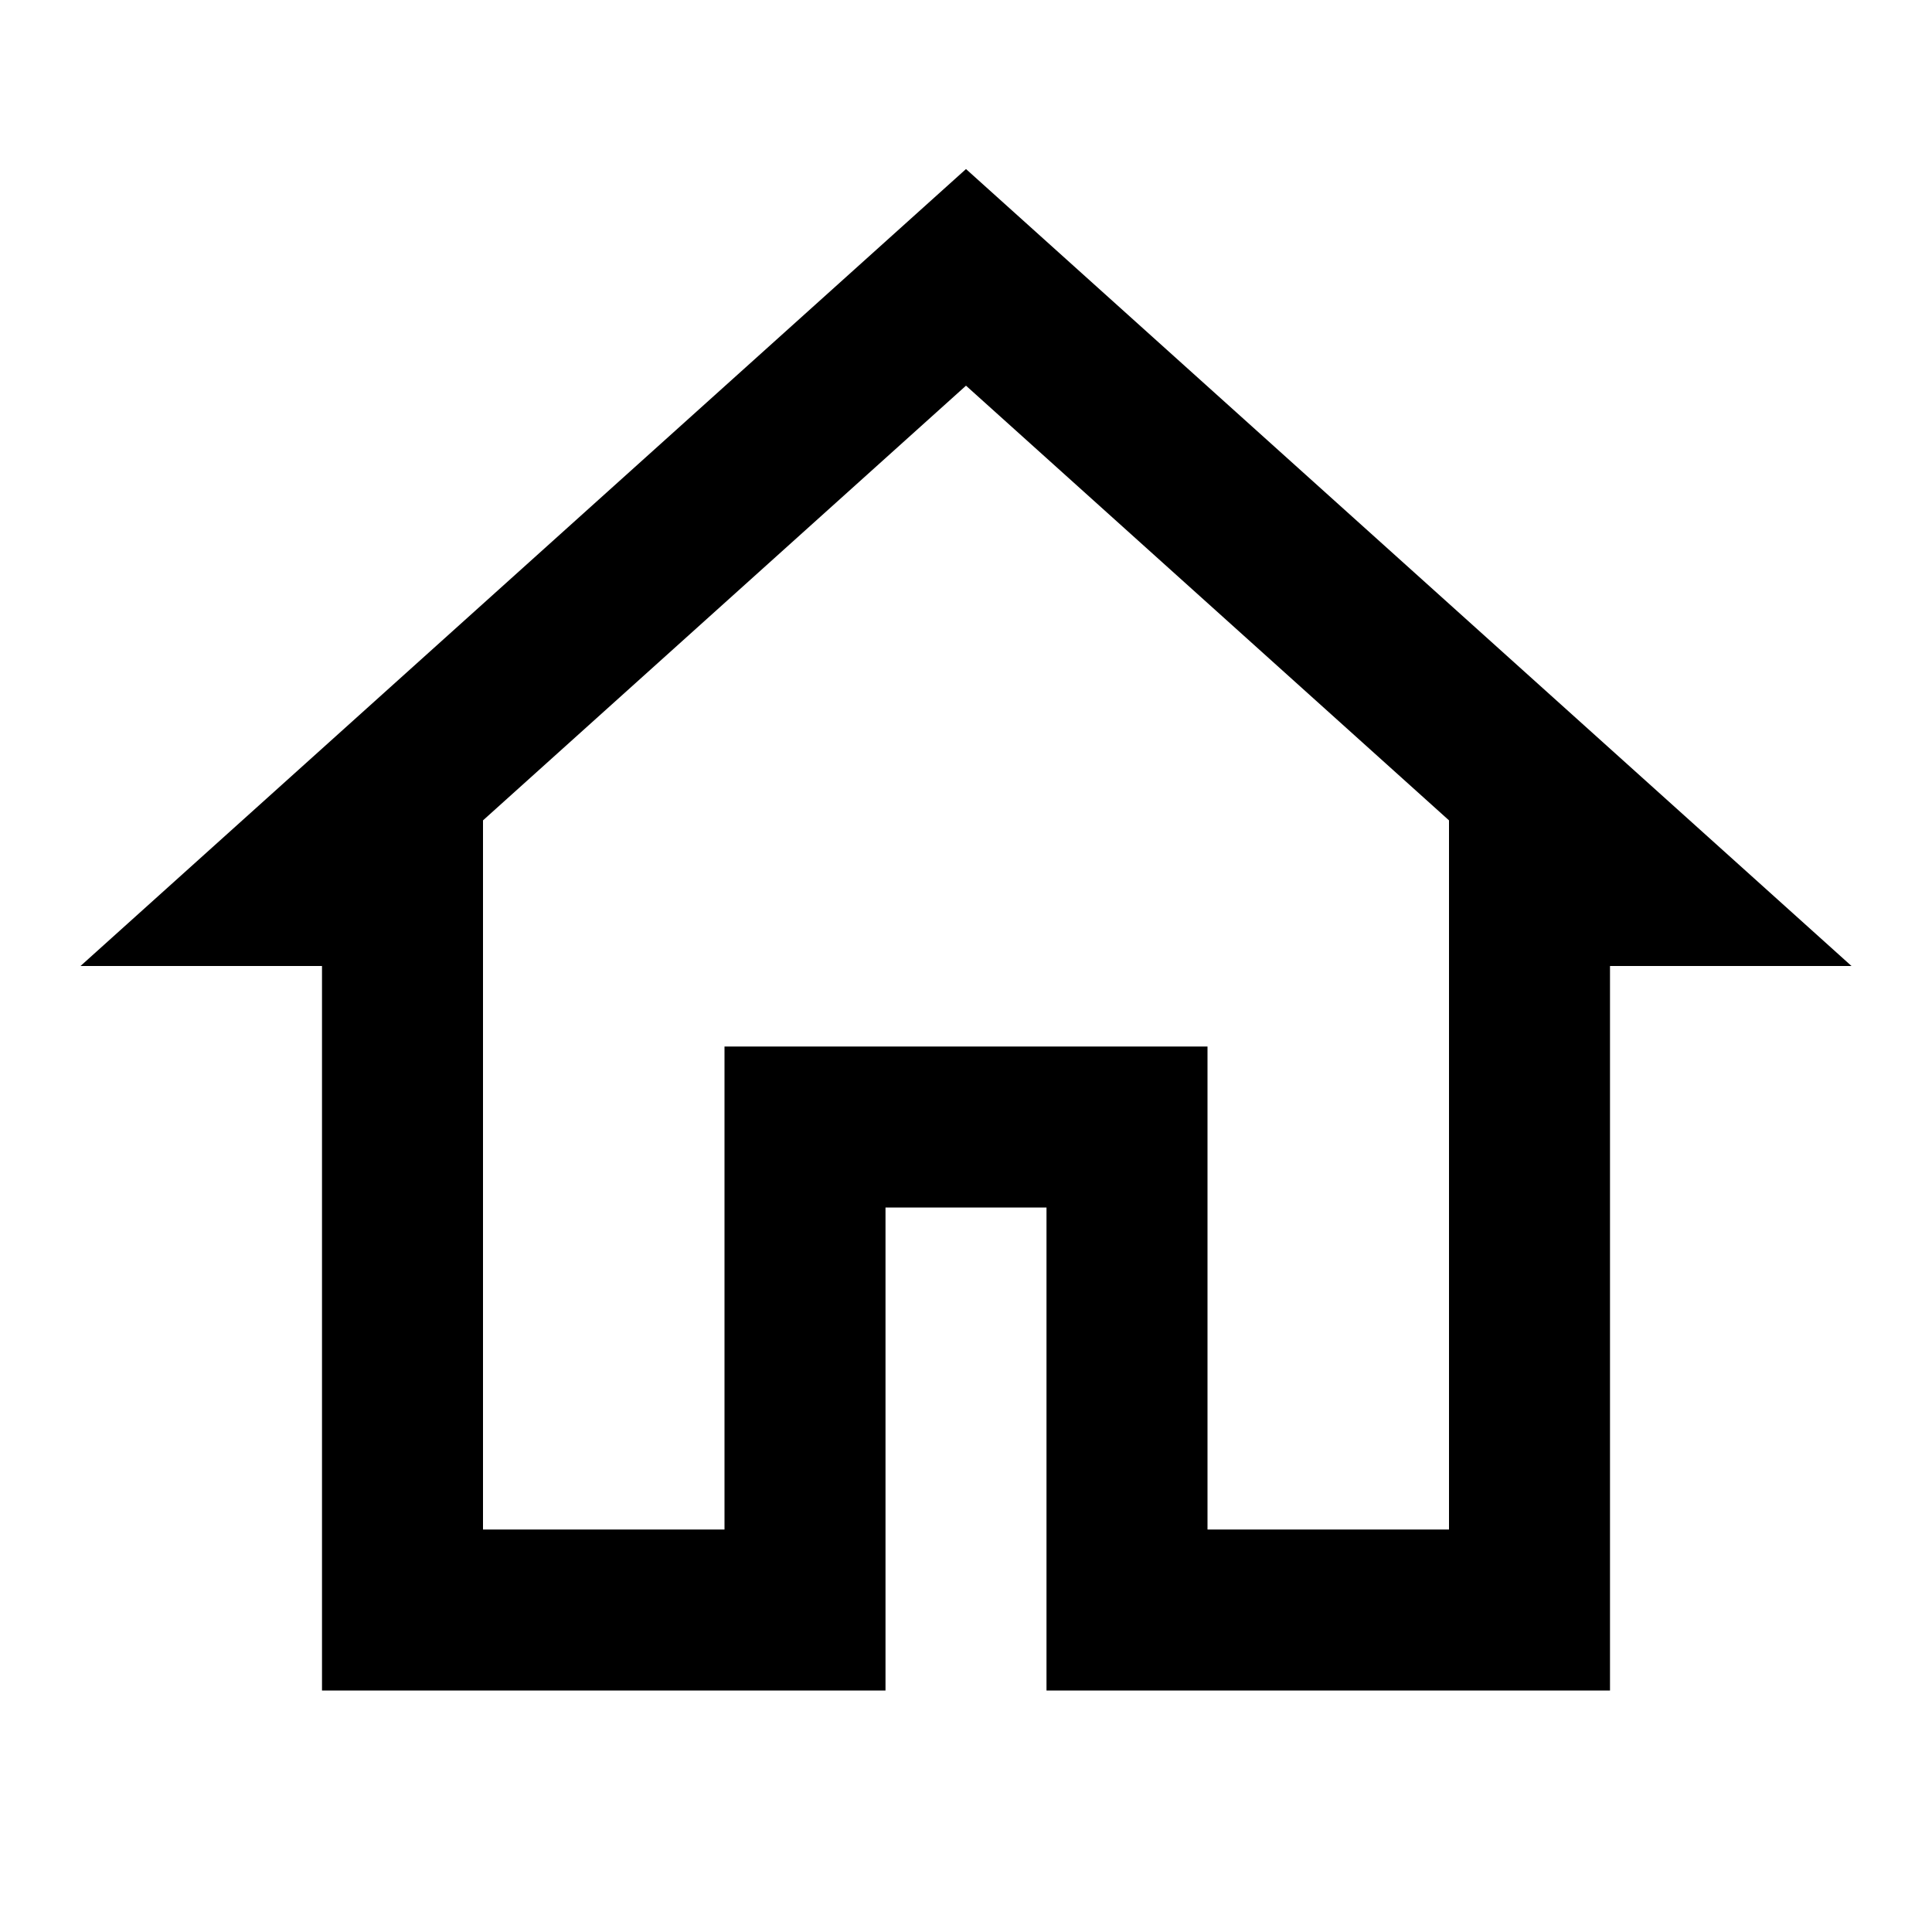
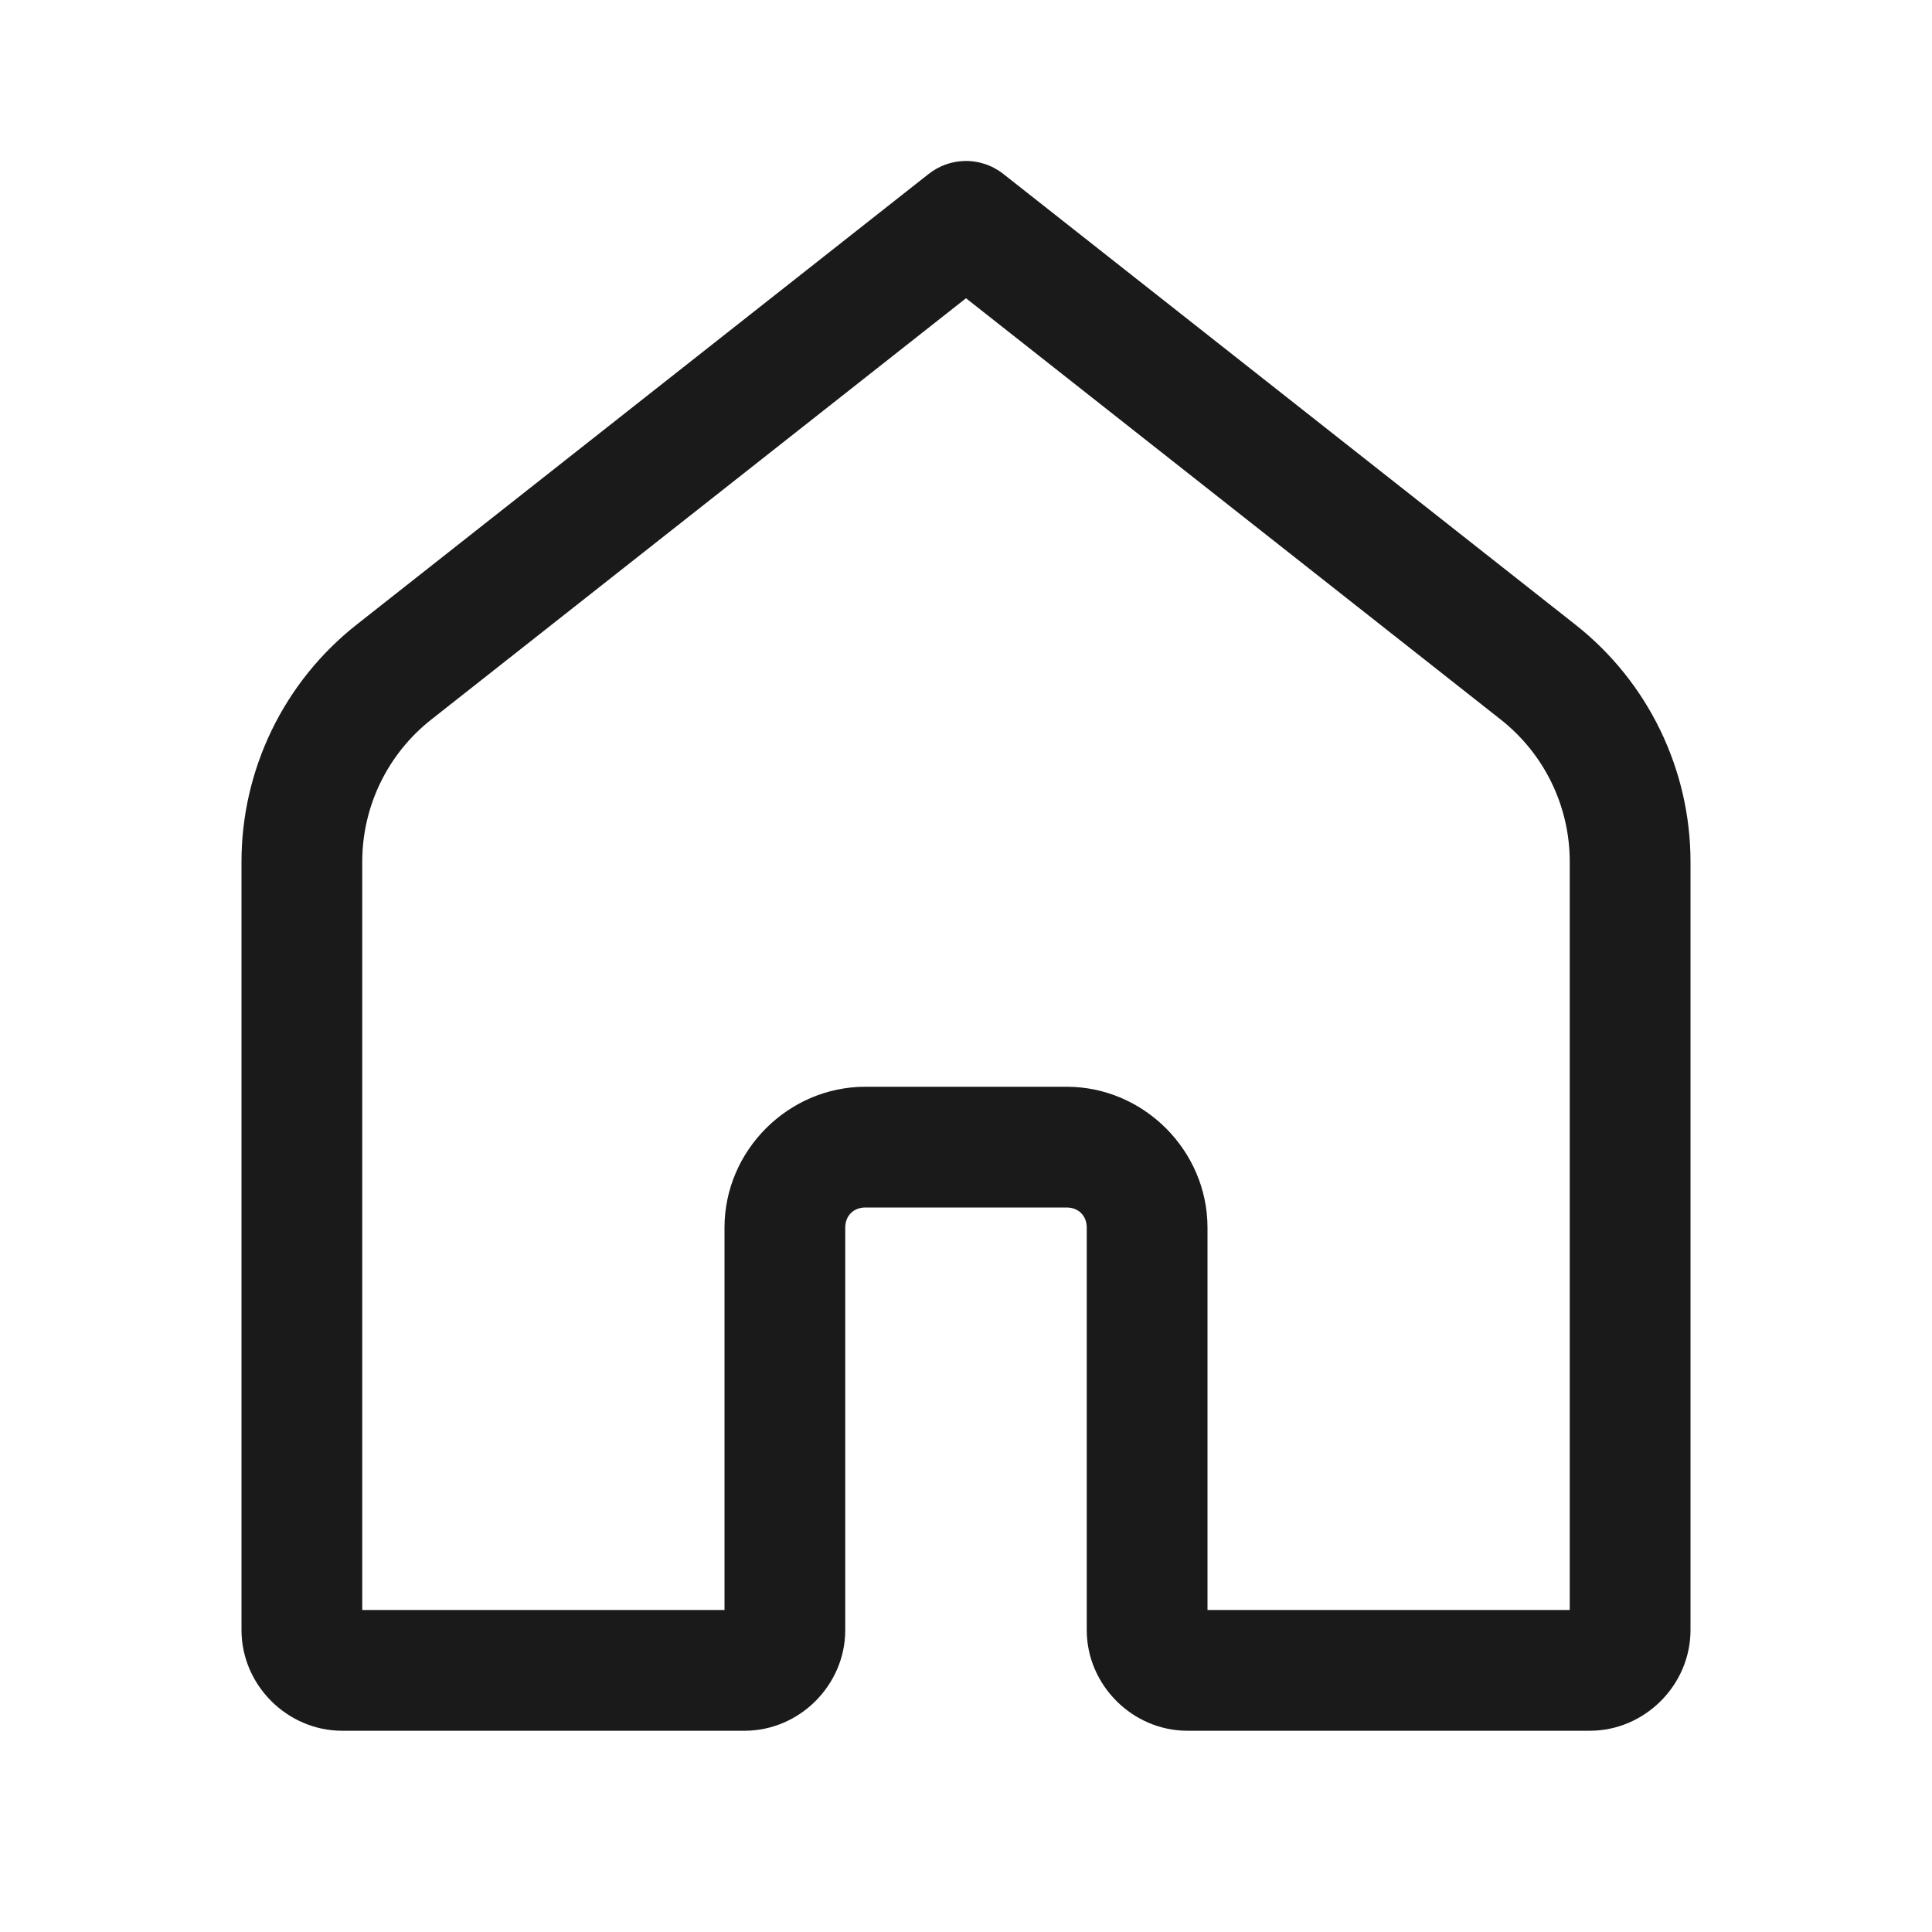
- <svg xmlns="http://www.w3.org/2000/svg" viewBox="0,0,256,256" width="48px" height="48px" fill-rule="nonzero">
-   <g fill="#000000" fill-rule="nonzero" stroke="none" stroke-width="1" stroke-linecap="butt" stroke-linejoin="miter" stroke-miterlimit="10" stroke-dasharray="" stroke-dashoffset="0" font-family="none" font-weight="none" font-size="none" text-anchor="none" style="mix-blend-mode: normal">
-     <g transform="scale(10.66667,10.66667)">
-       <path d="M12,2.1l-11,9.9h3v9h7v-6h2v6h7v-9h3zM12,4.791l6,5.4v0.809v8h-3v-6h-6v6h-3v-8.809z" />
-     </g>
-   </g>
+ <svg xmlns="http://www.w3.org/2000/svg" fill="#1A1A1A" viewBox="0 0 48 48" width="48px" height="48px">
+   <path d="M 23.951 4 A 1.5 1.5 0 0 0 23.072 4.322 L 8.859 15.52 C 7.055 16.941 6 19.114 6 21.41 L 6 40.5 C 6 41.864 7.136 43 8.5 43 L 18.5 43 C 19.864 43 21 41.864 21 40.5 L 21 30.5 C 21 30.205 21.205 30 21.5 30 L 26.5 30 C 26.795 30 27 30.205 27 30.5 L 27 40.5 C 27 41.864 28.136 43 29.5 43 L 39.5 43 C 40.864 43 42 41.864 42 40.5 L 42 21.41 C 42 19.114 40.945 16.941 39.141 15.52 L 24.928 4.322 A 1.5 1.5 0 0 0 23.951 4 z M 24 7.41 L 37.285 17.877 C 38.369 18.731 39 20.031 39 21.41 L 39 40 L 30 40 L 30 30.5 C 30 28.585 28.415 27 26.5 27 L 21.5 27 C 19.585 27 18 28.585 18 30.5 L 18 40 L 9 40 L 9 21.41 C 9 20.031 9.631 18.731 10.715 17.877 L 24 7.41 z" />
</svg>
